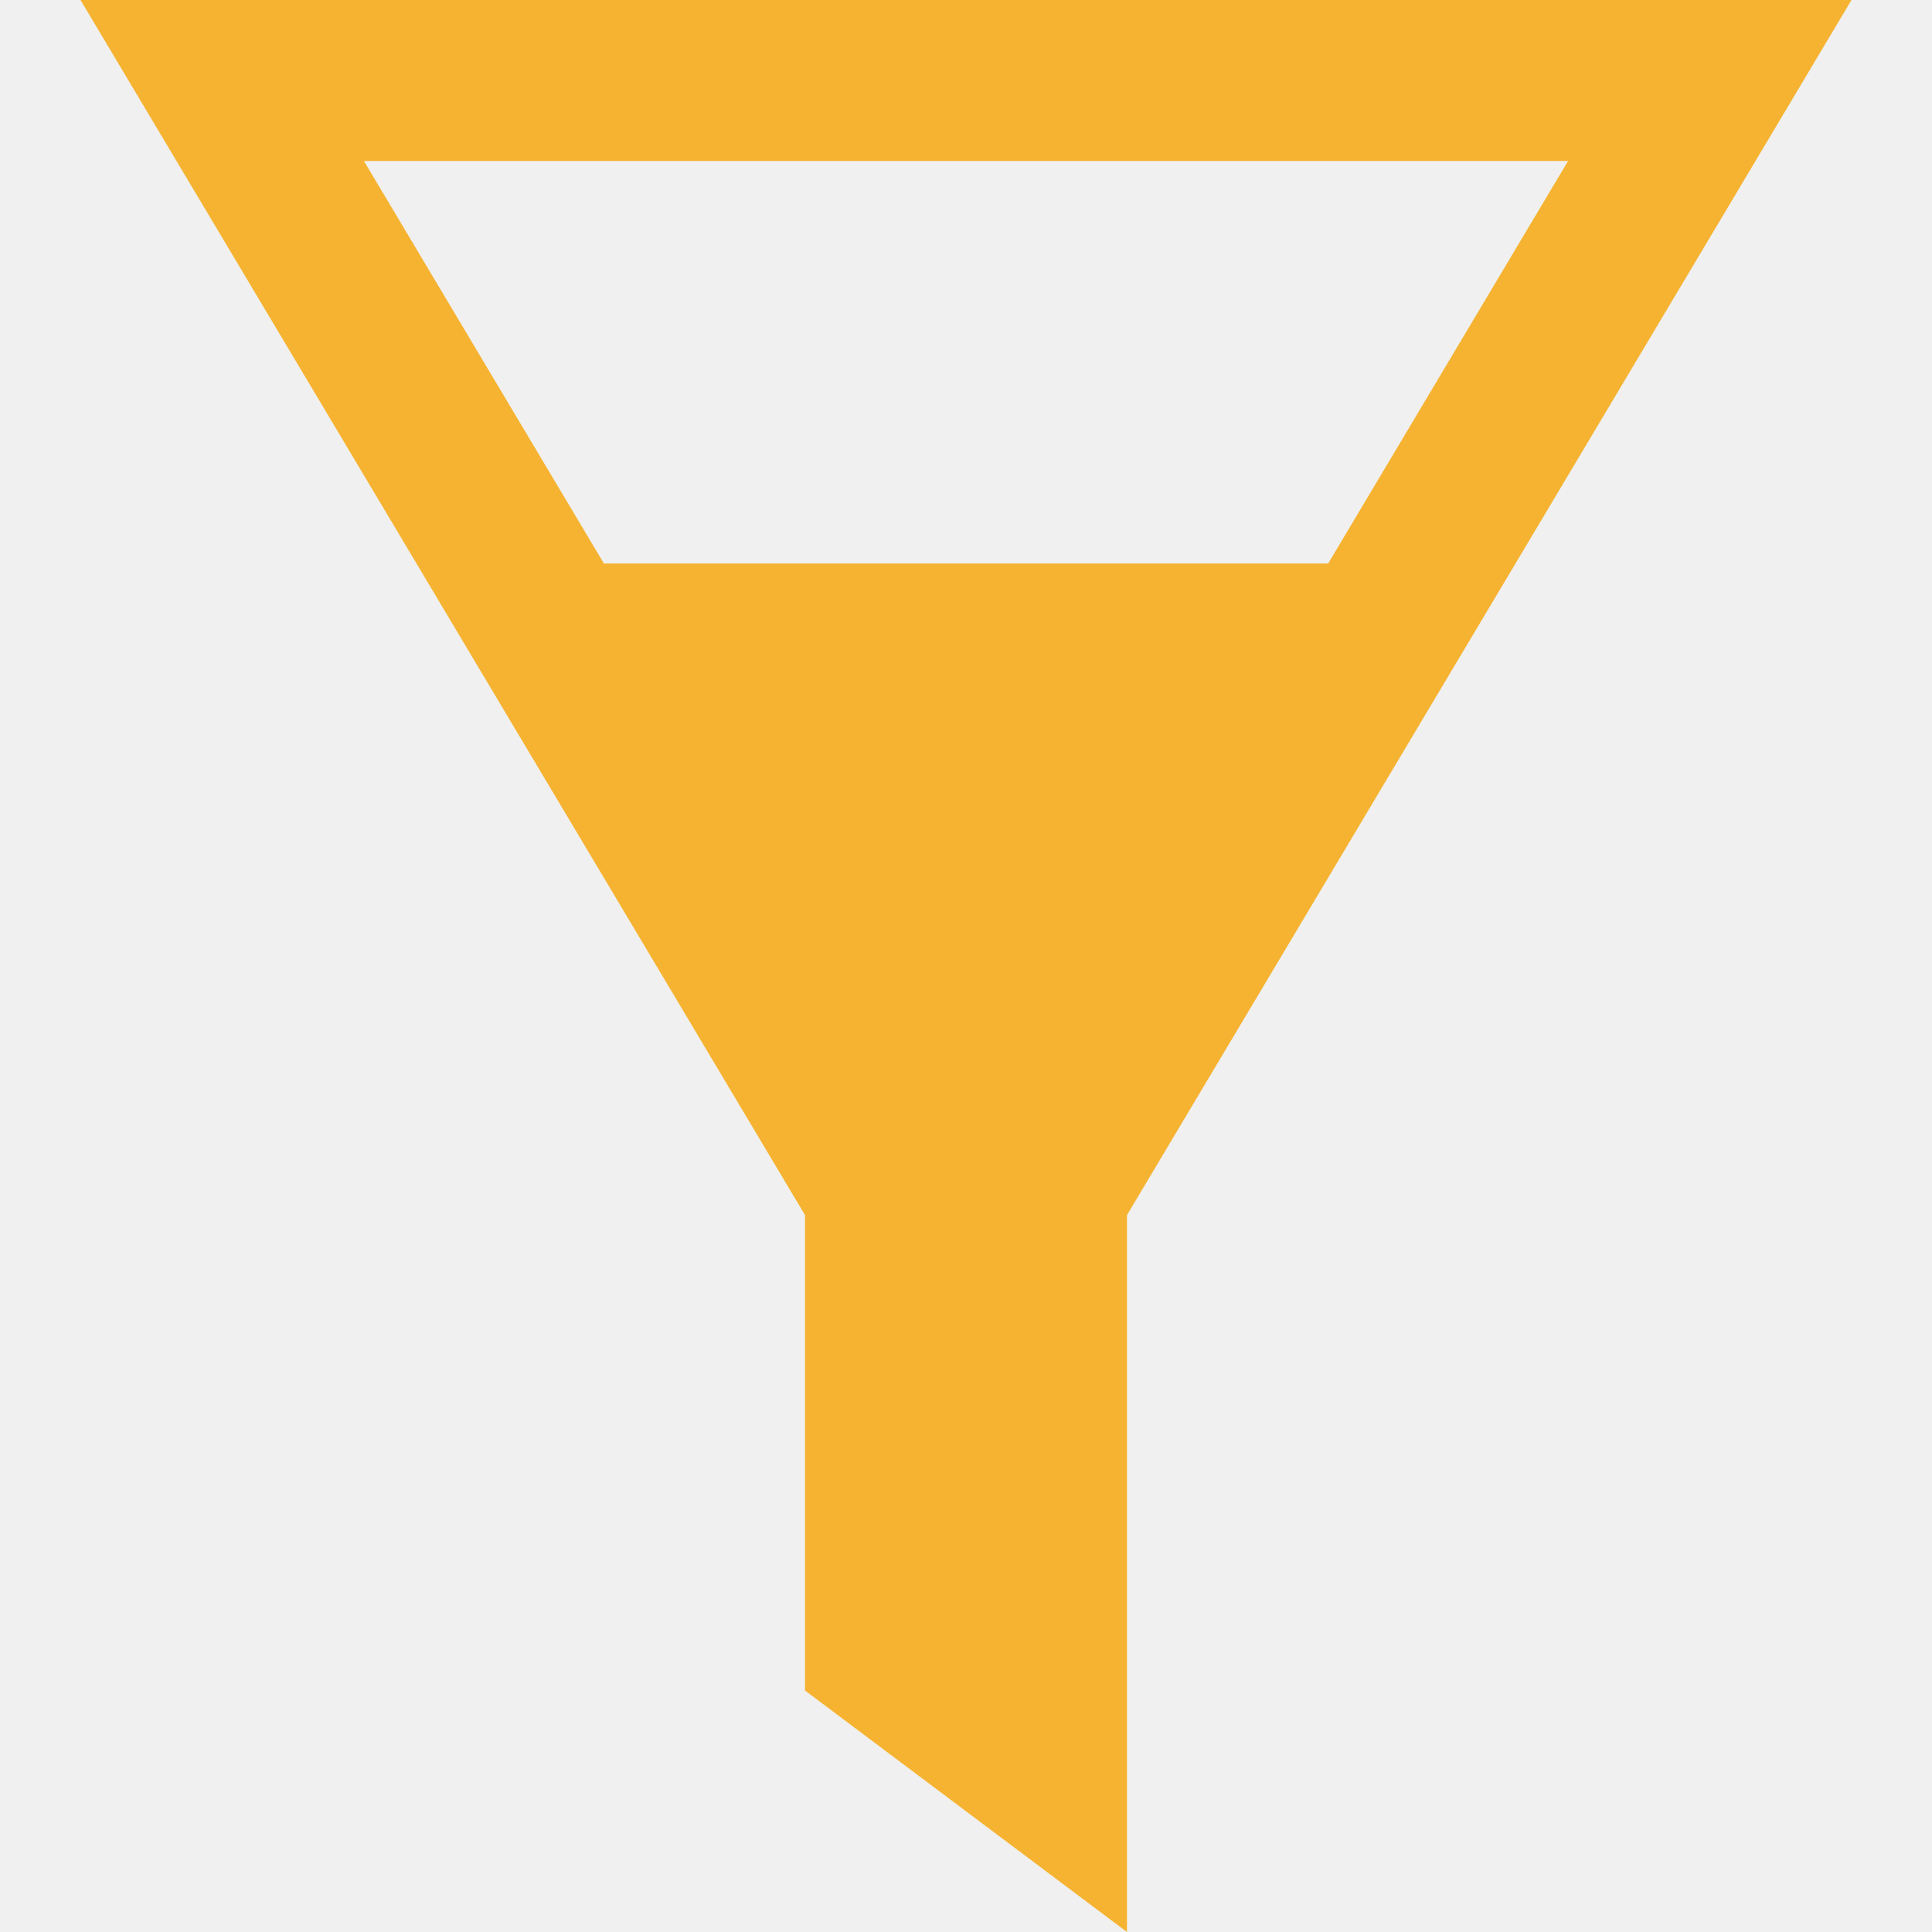
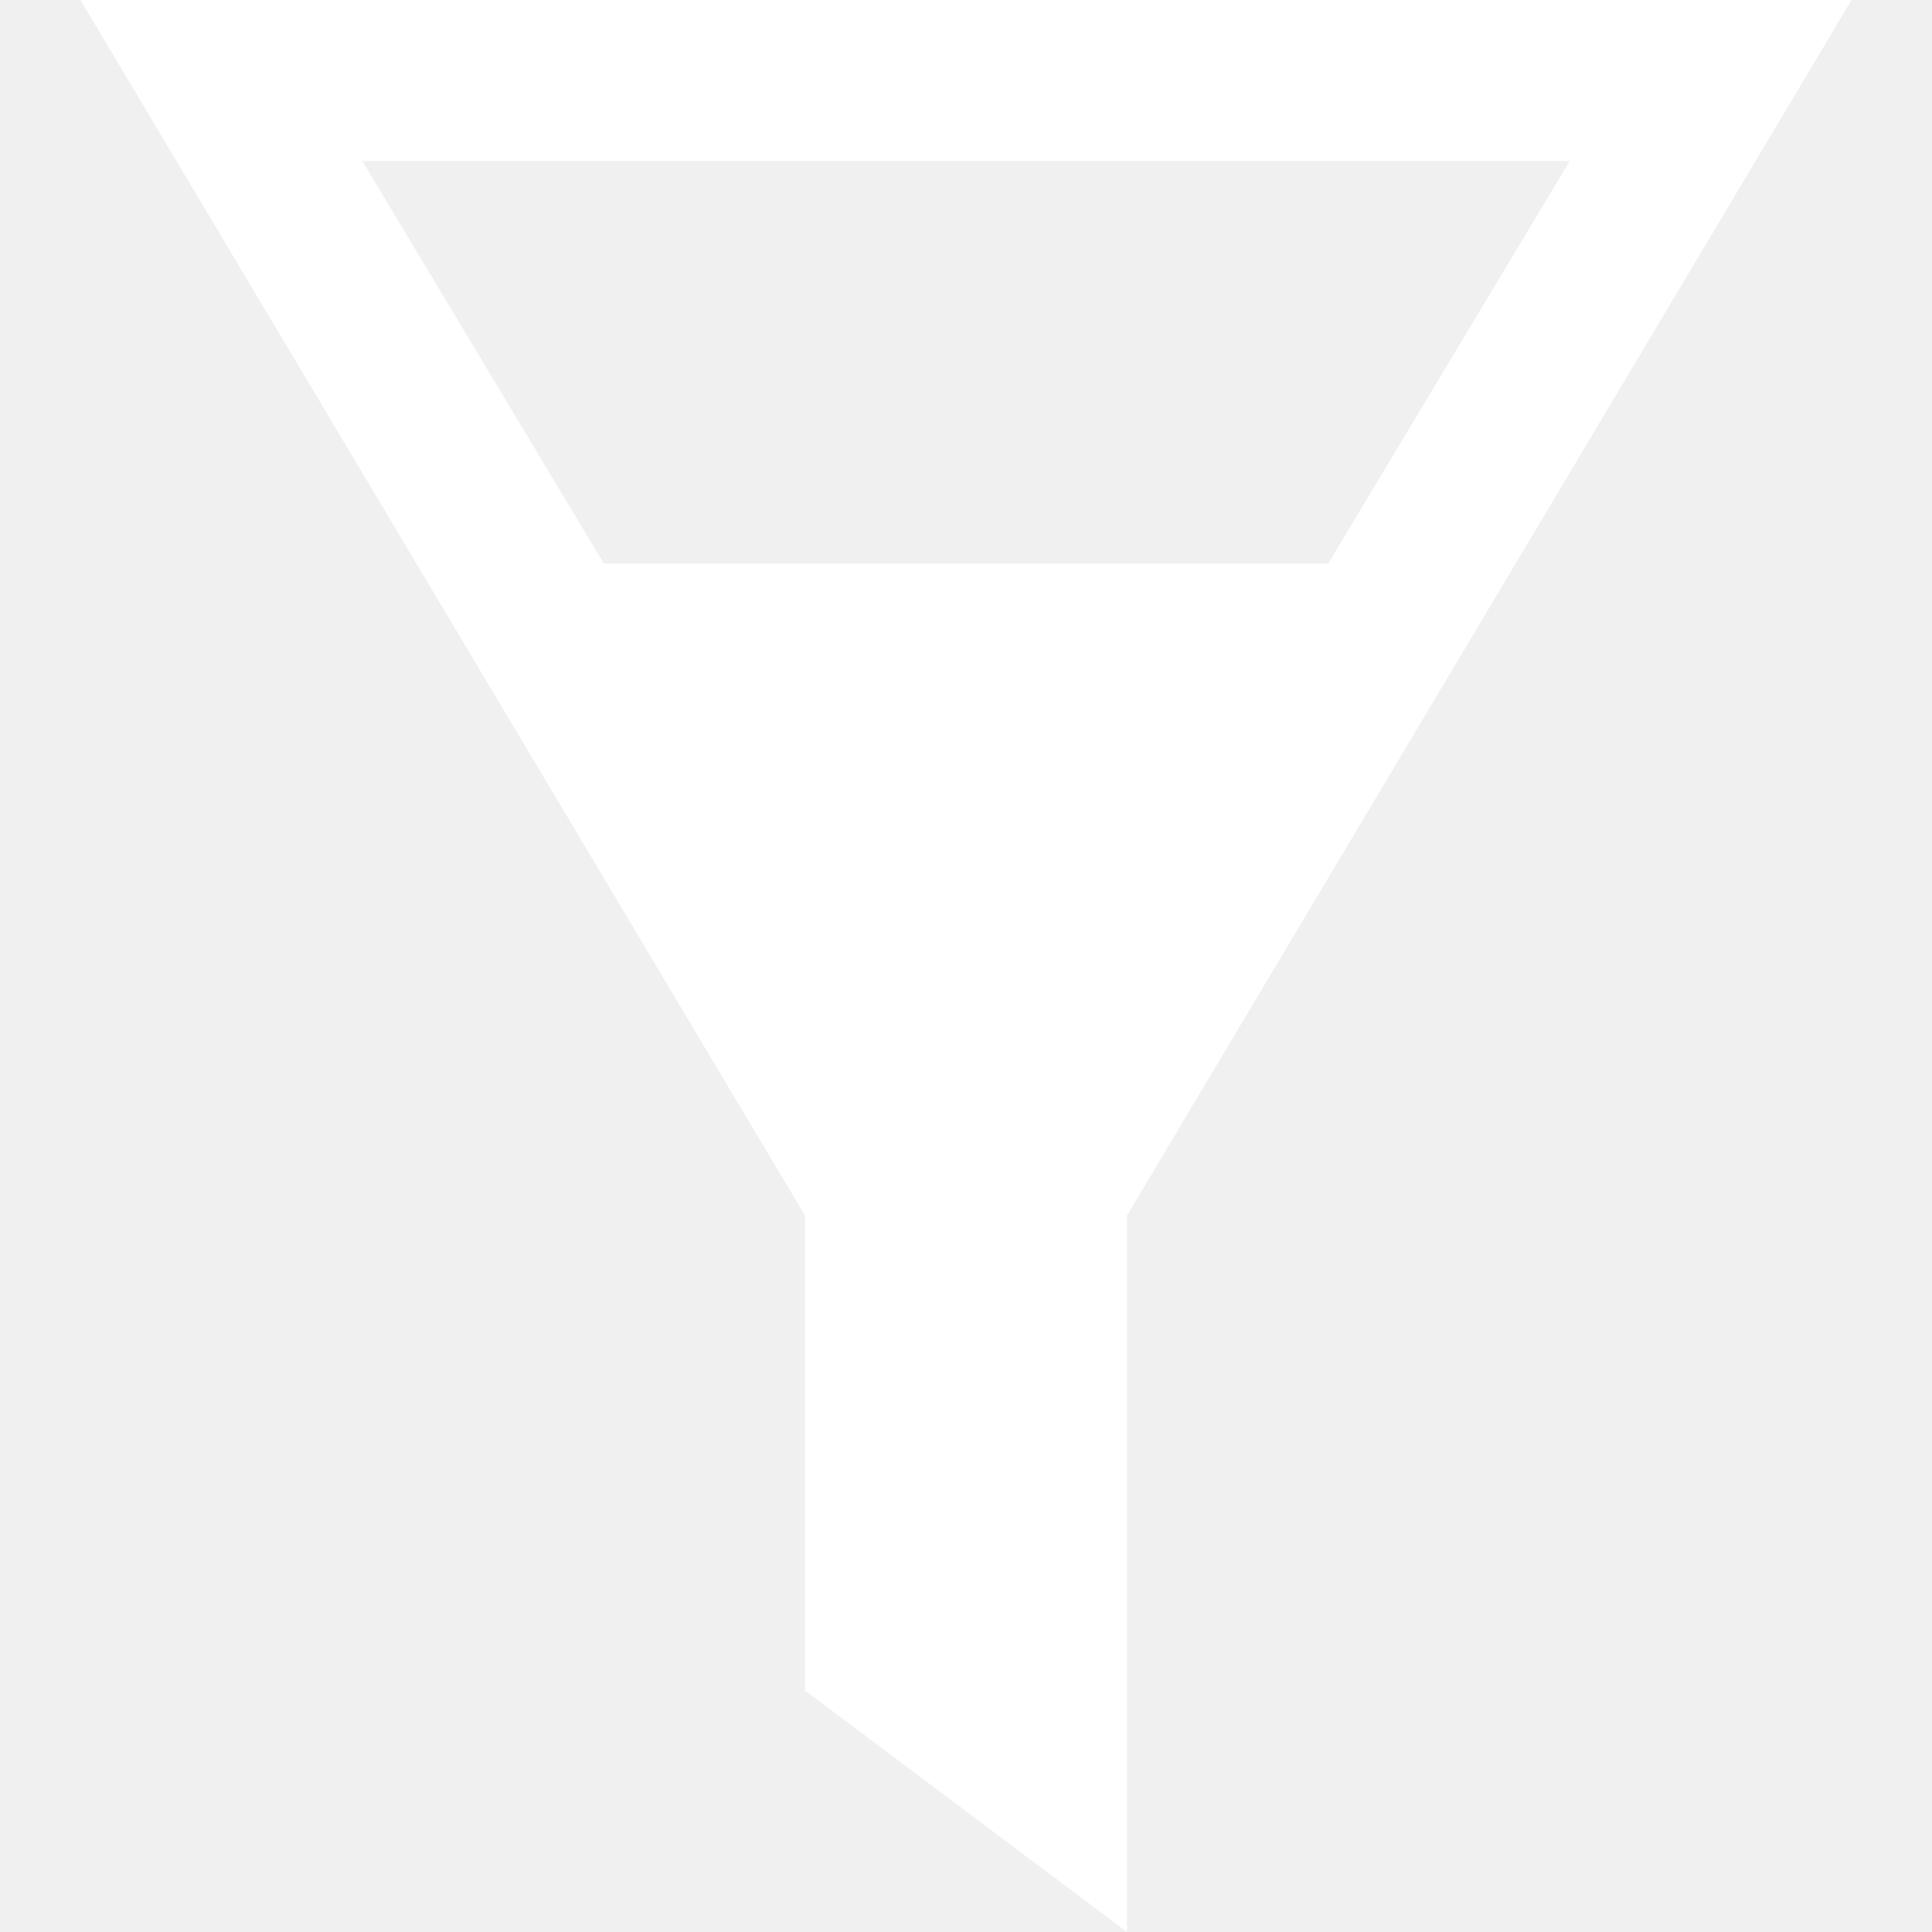
- <svg xmlns="http://www.w3.org/2000/svg" version="1.1" id="圖層_1" x="0px" y="0px" width="24px" height="24px" viewBox="0 0 24 24" enable-background="new 0 0 24 24" xml:space="preserve">
-   <path fill="#F5B331" d="M1,0l9,15.094V21l4,3v-8.906L23,0H1z M19.479,2l-2.98,5H7.502L4.521,2H19.479z" />
+ <svg xmlns="http://www.w3.org/2000/svg" version="1.1" id="圖層_1" x="0px" y="0px" viewBox="0 0 24 24" style="enable-background:new 0 0 24 24;" xml:space="preserve">
+   <style type="text/css">
+ 	.st0{fill:#FFFFFF;}
+ </style>
+   <path class="st0" d="M1,0l9,15.1V21l4,3v-8.9L23,0H1z M19.5,2l-3,5h-9l-3-5H19.5z" />
</svg>
